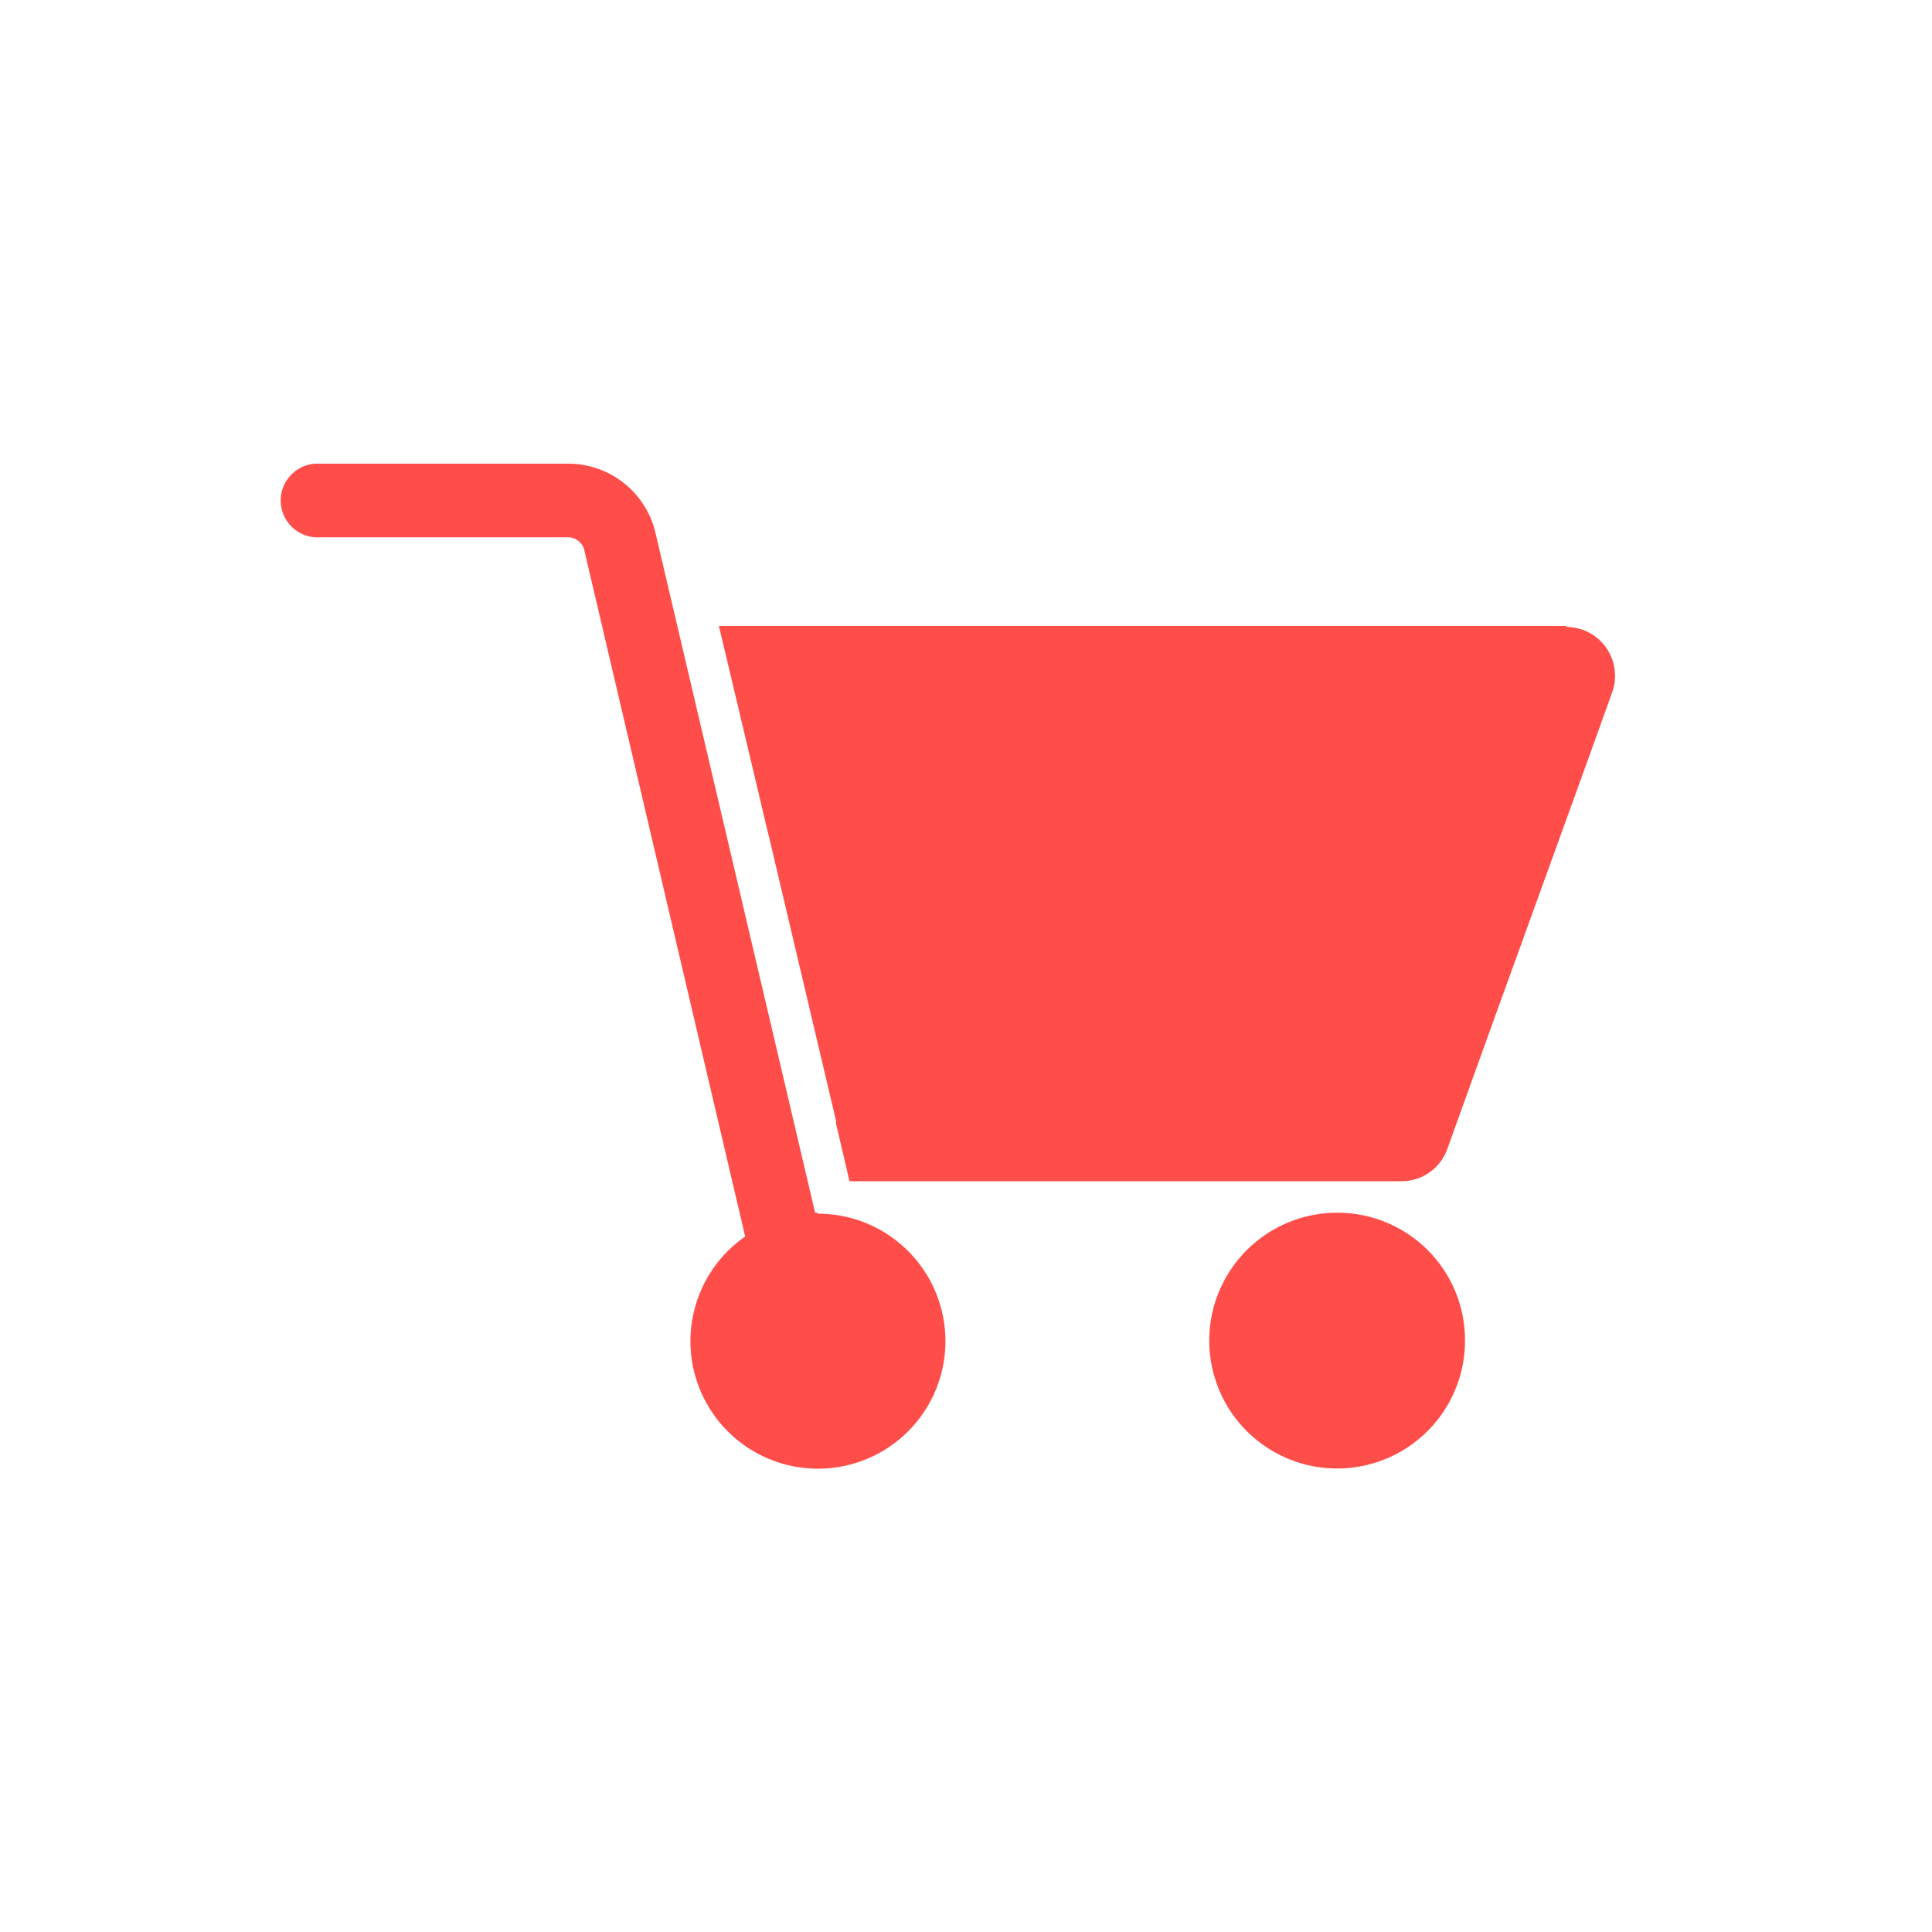
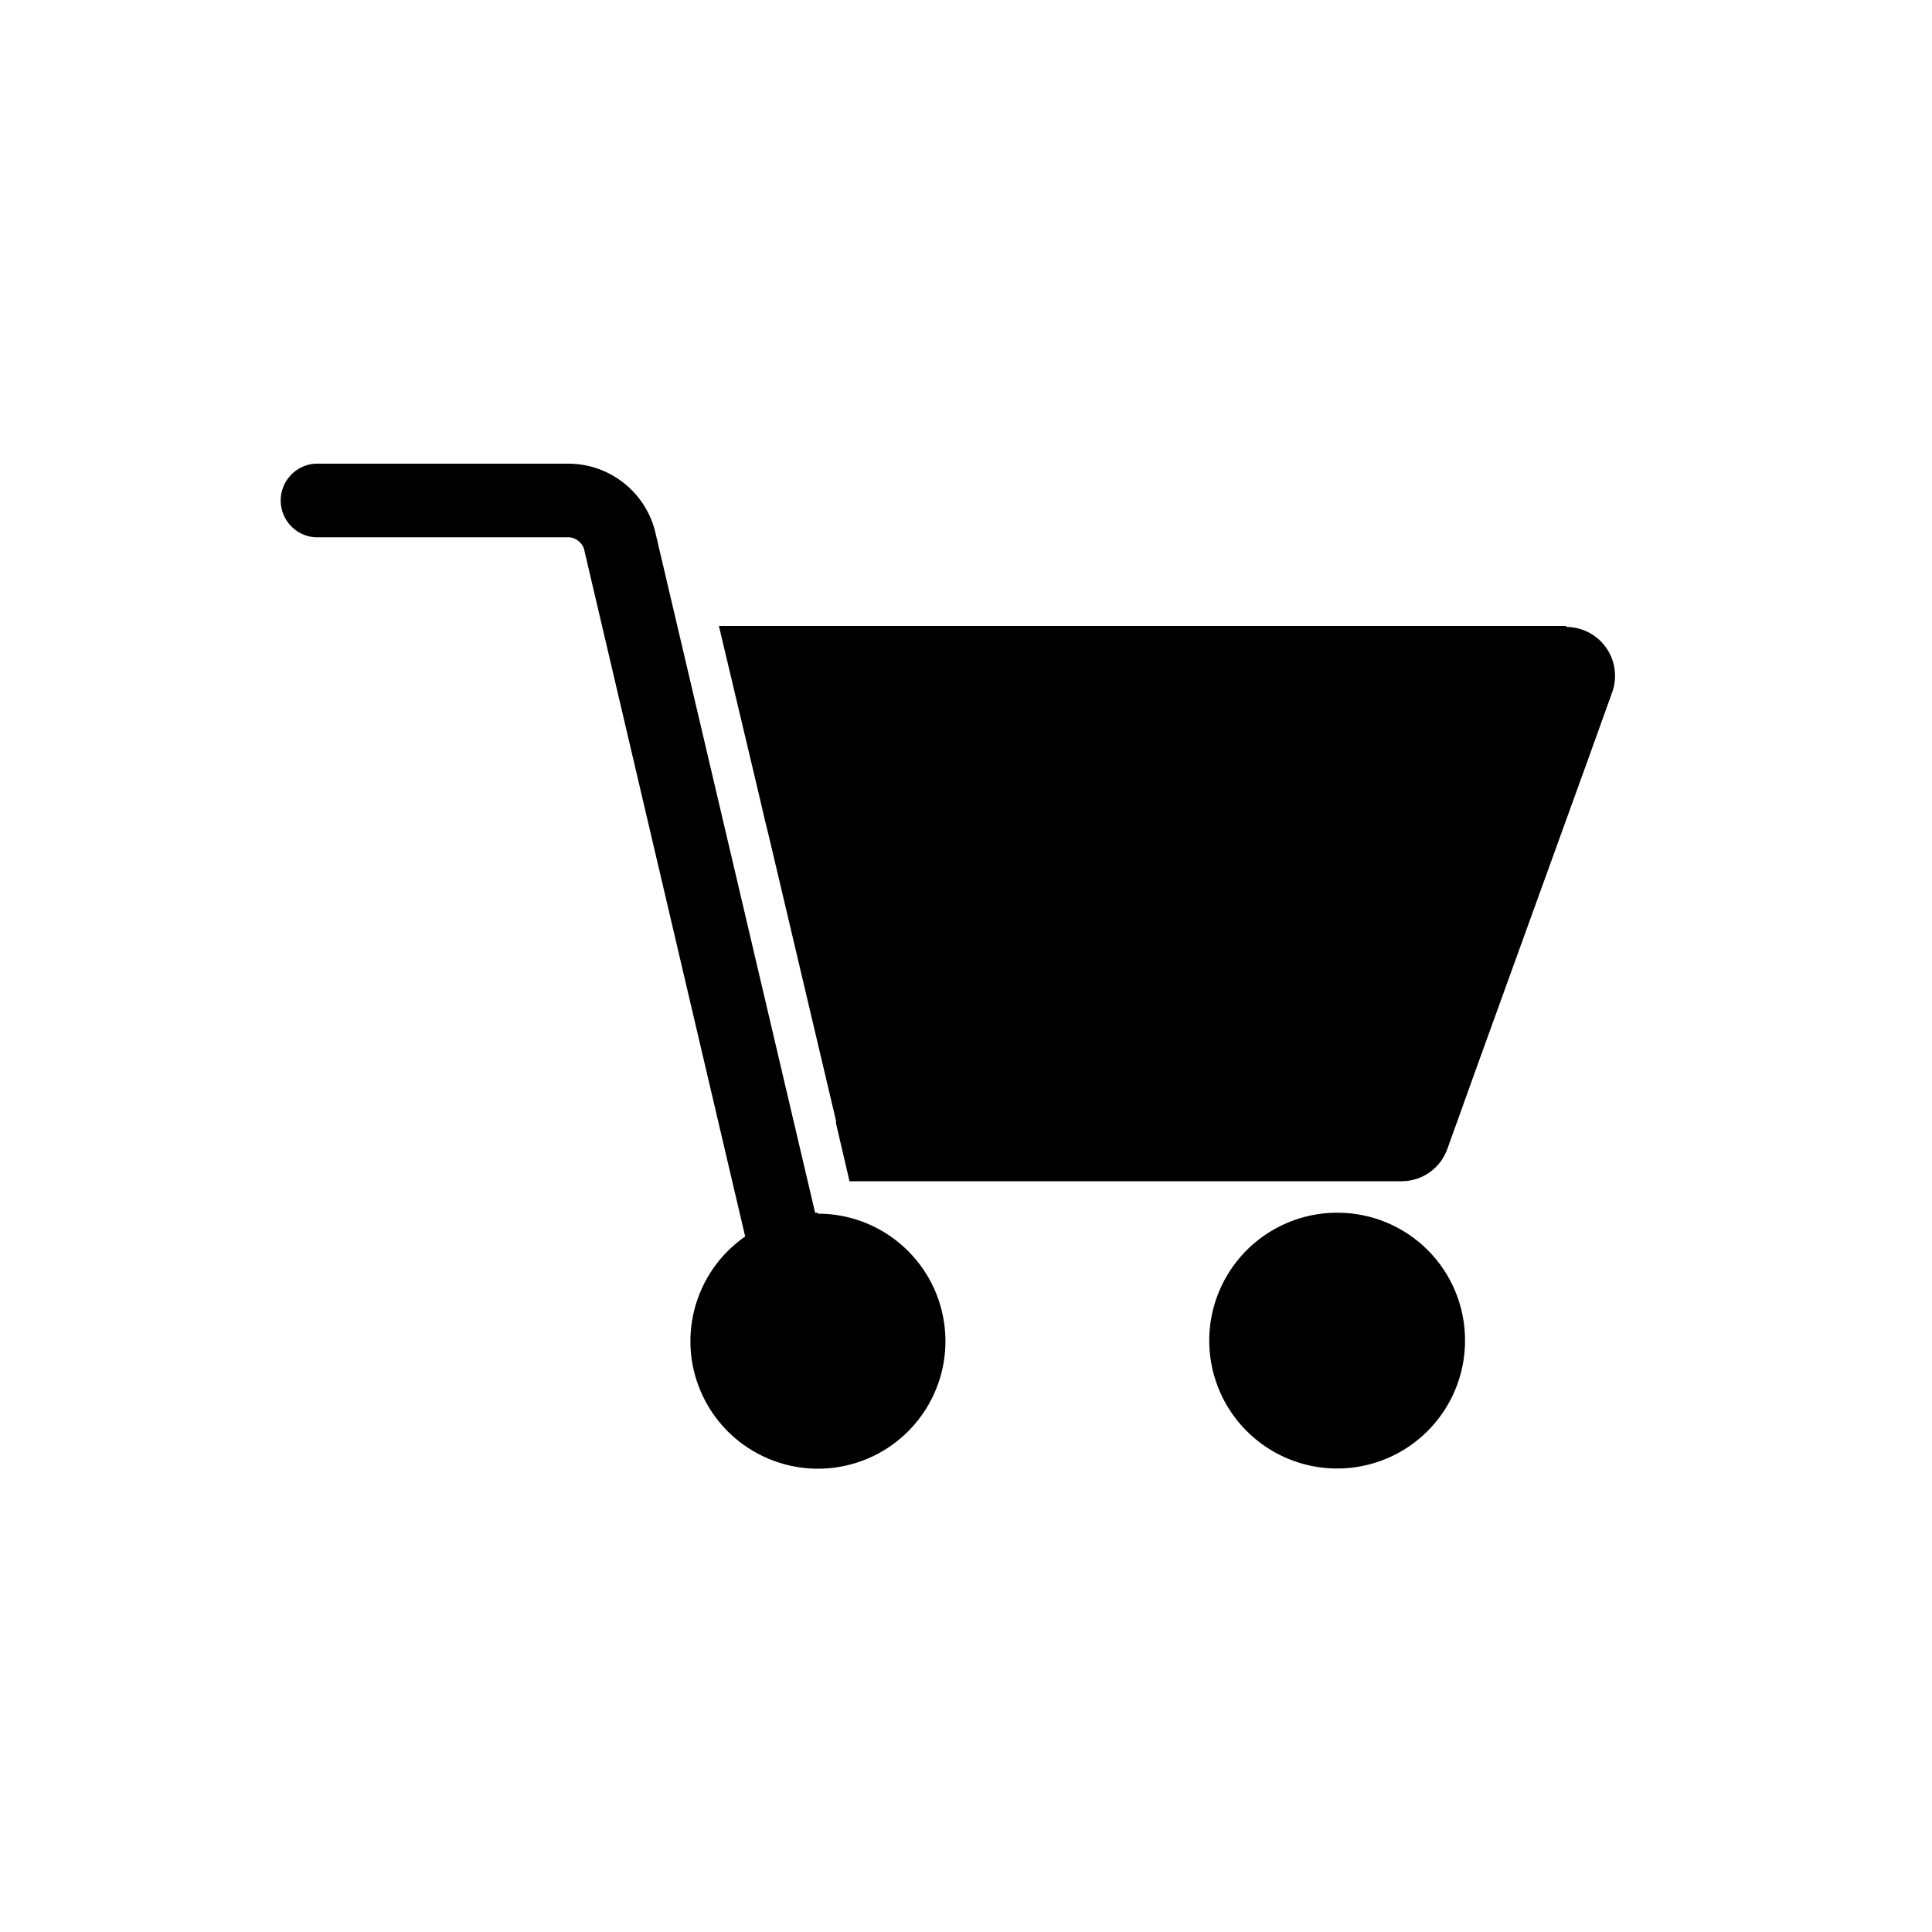
<svg xmlns="http://www.w3.org/2000/svg" viewBox="0 0 100 100">
-   <defs>
-     <style>.cls-1{fill:#ff4d4a;}</style>
-   </defs>
  <g id="Vrstva_1" data-name="Vrstva 1">
    <path class="cls-1" d="M69.23,62.77a6.62,6.62,0,1,0,6.6,6.62,6.6,6.6,0,0,0-6.6-6.62" />
    <path class="cls-1" d="M42.33,62.77h-.14L33.91,27.51A4.64,4.64,0,0,0,29.49,24H16.3a1.91,1.91,0,0,0,0,3.81H29.49a.9.9,0,0,1,.73.57L38.57,64a6.6,6.6,0,1,0,3.76-1.18" />
    <path class="cls-1" d="M81.07,32.4H37.21l2,8.42.42,1.79.18.73L42.09,53l1.18,5,0,.14.7,3H72.55a2.51,2.51,0,0,0,2.36-1.66L76.52,55l5.72-15.81,1.2-3.34a2.53,2.53,0,0,0-2.37-3.4" />
  </g>
</svg>
